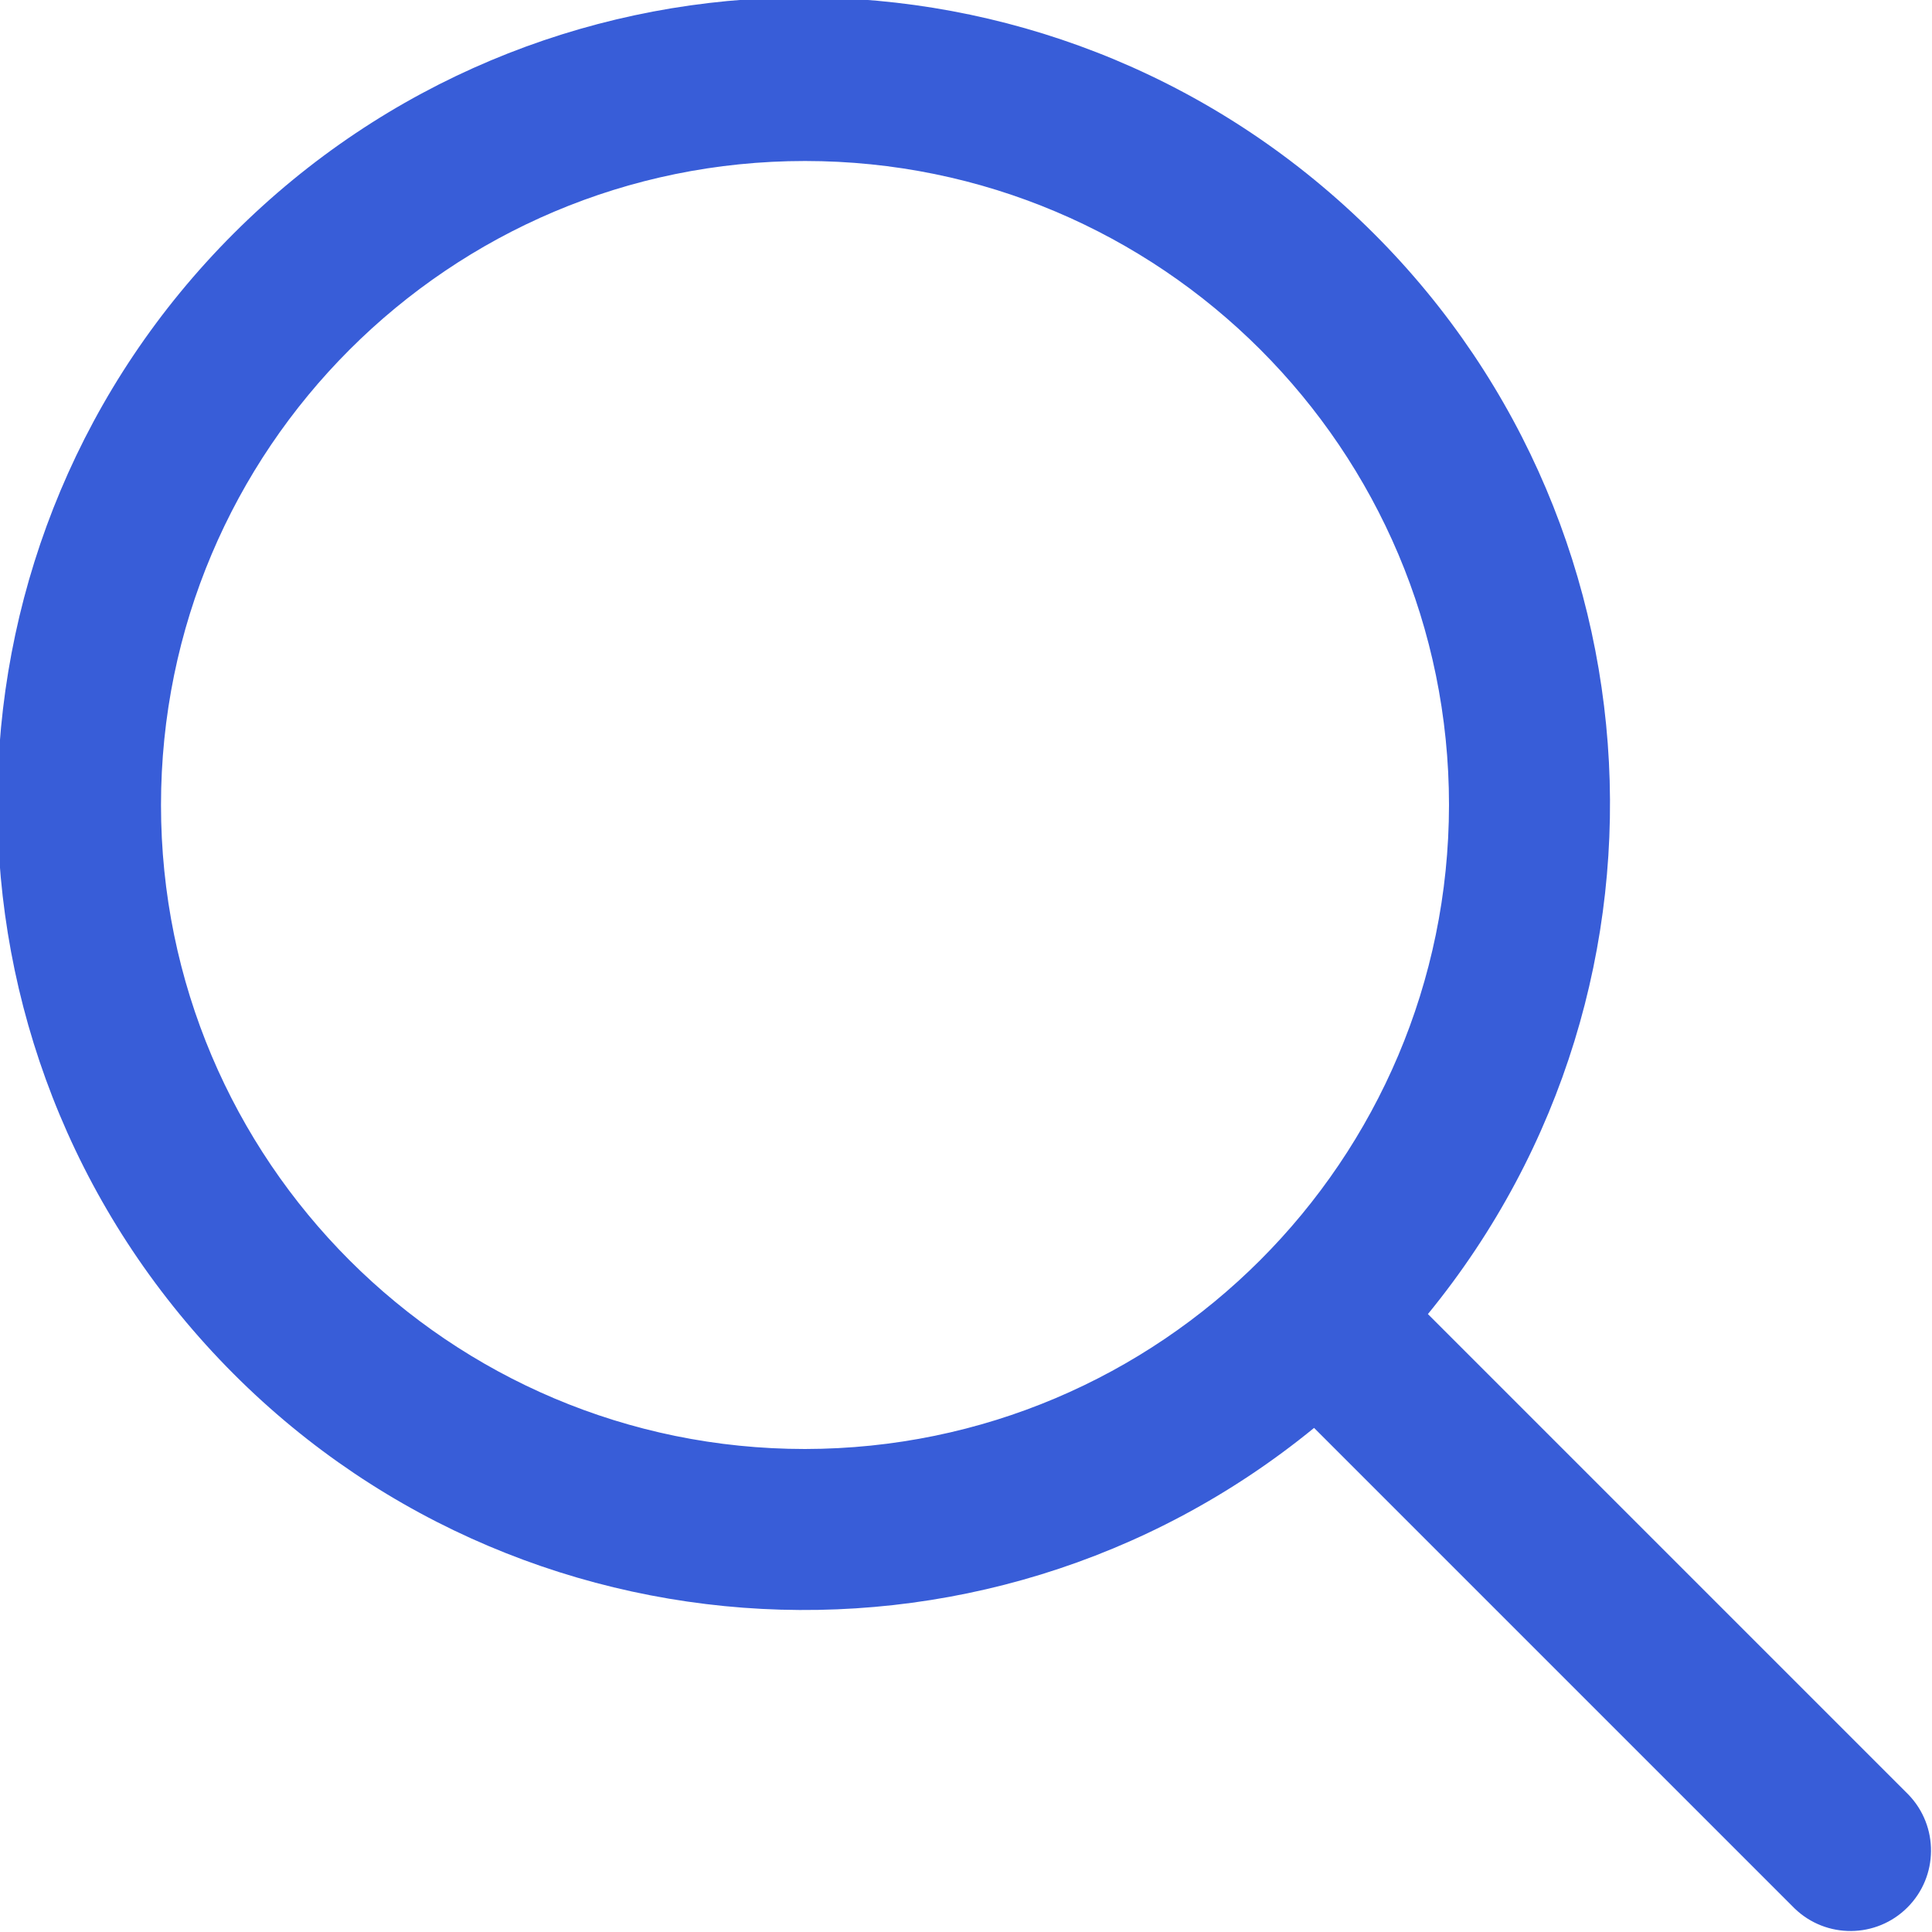
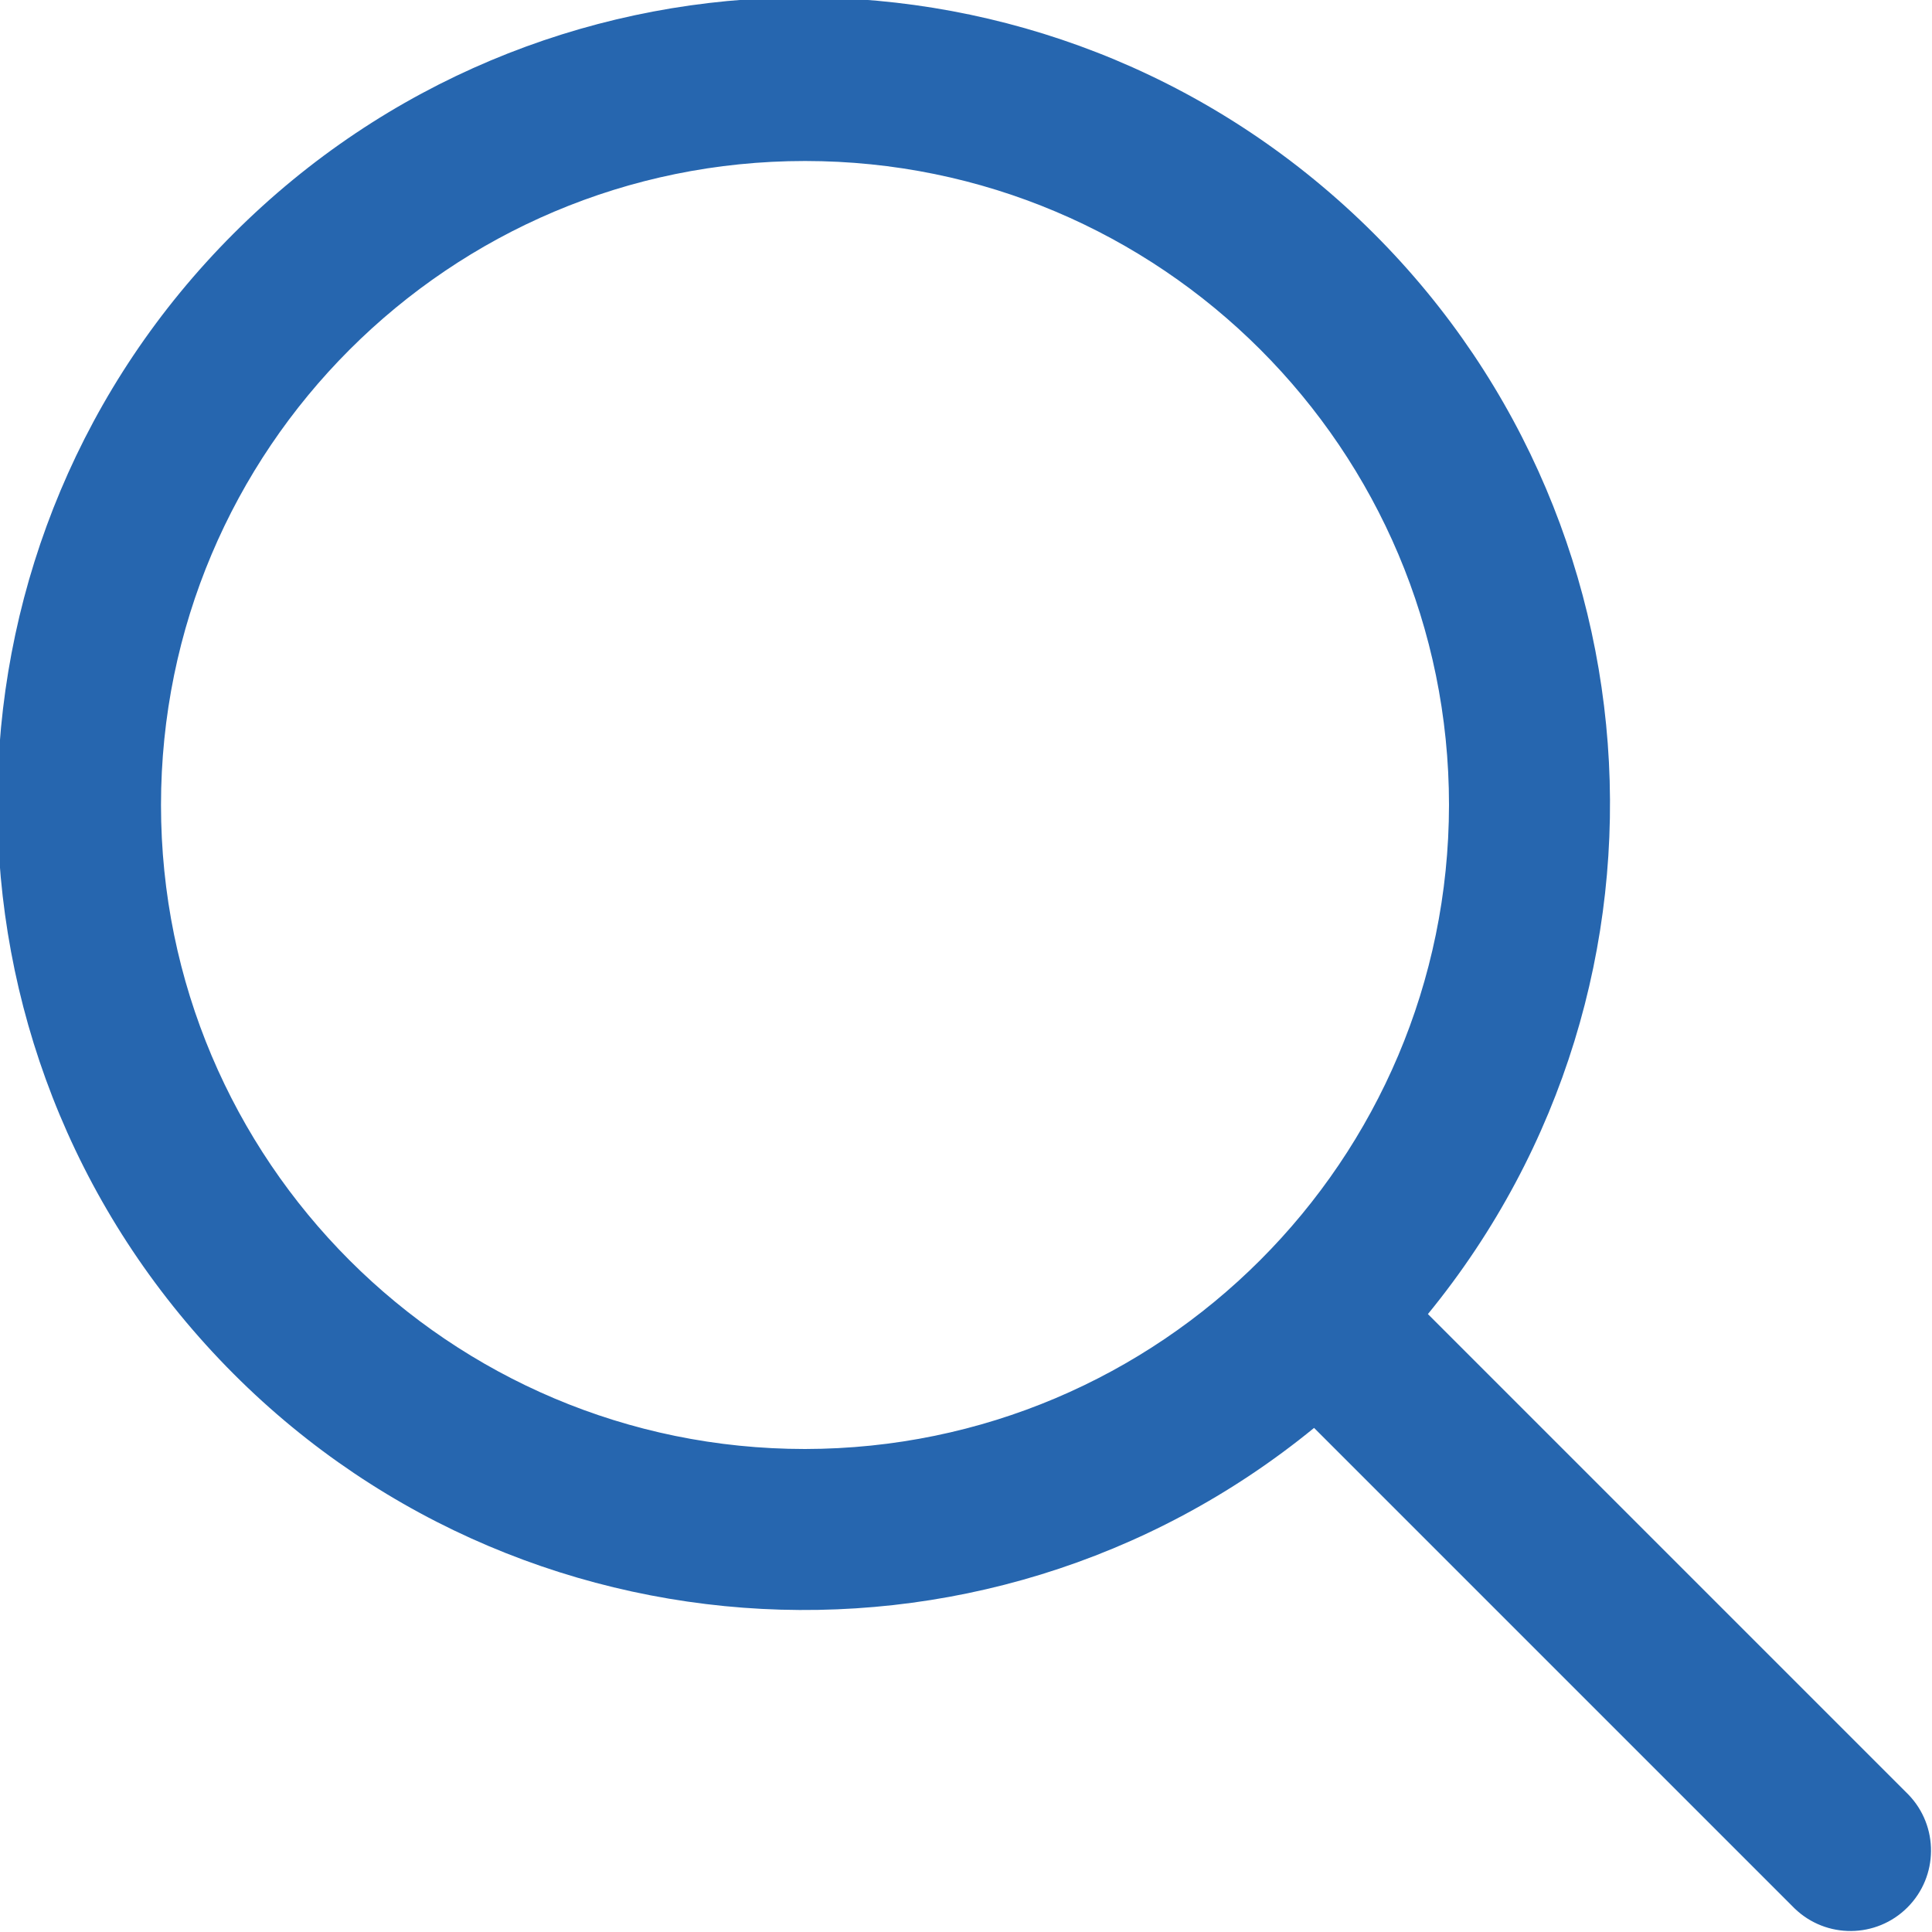
- <svg xmlns="http://www.w3.org/2000/svg" fill="#385dd8" id="Outline" viewBox="0 0 24 24">
+ <svg xmlns="http://www.w3.org/2000/svg" fill="#2666af" id="Outline" viewBox="0 0 24 24">
  <path d="M23.707,22.293l-5.969-5.969a10.016,10.016,0,1,0-1.414,1.414l5.969,5.969a1,1,0,0,0,1.414-1.414ZM10,18a8,8,0,1,1,8-8A8.009,8.009,0,0,1,10,18Z" />
</svg>
